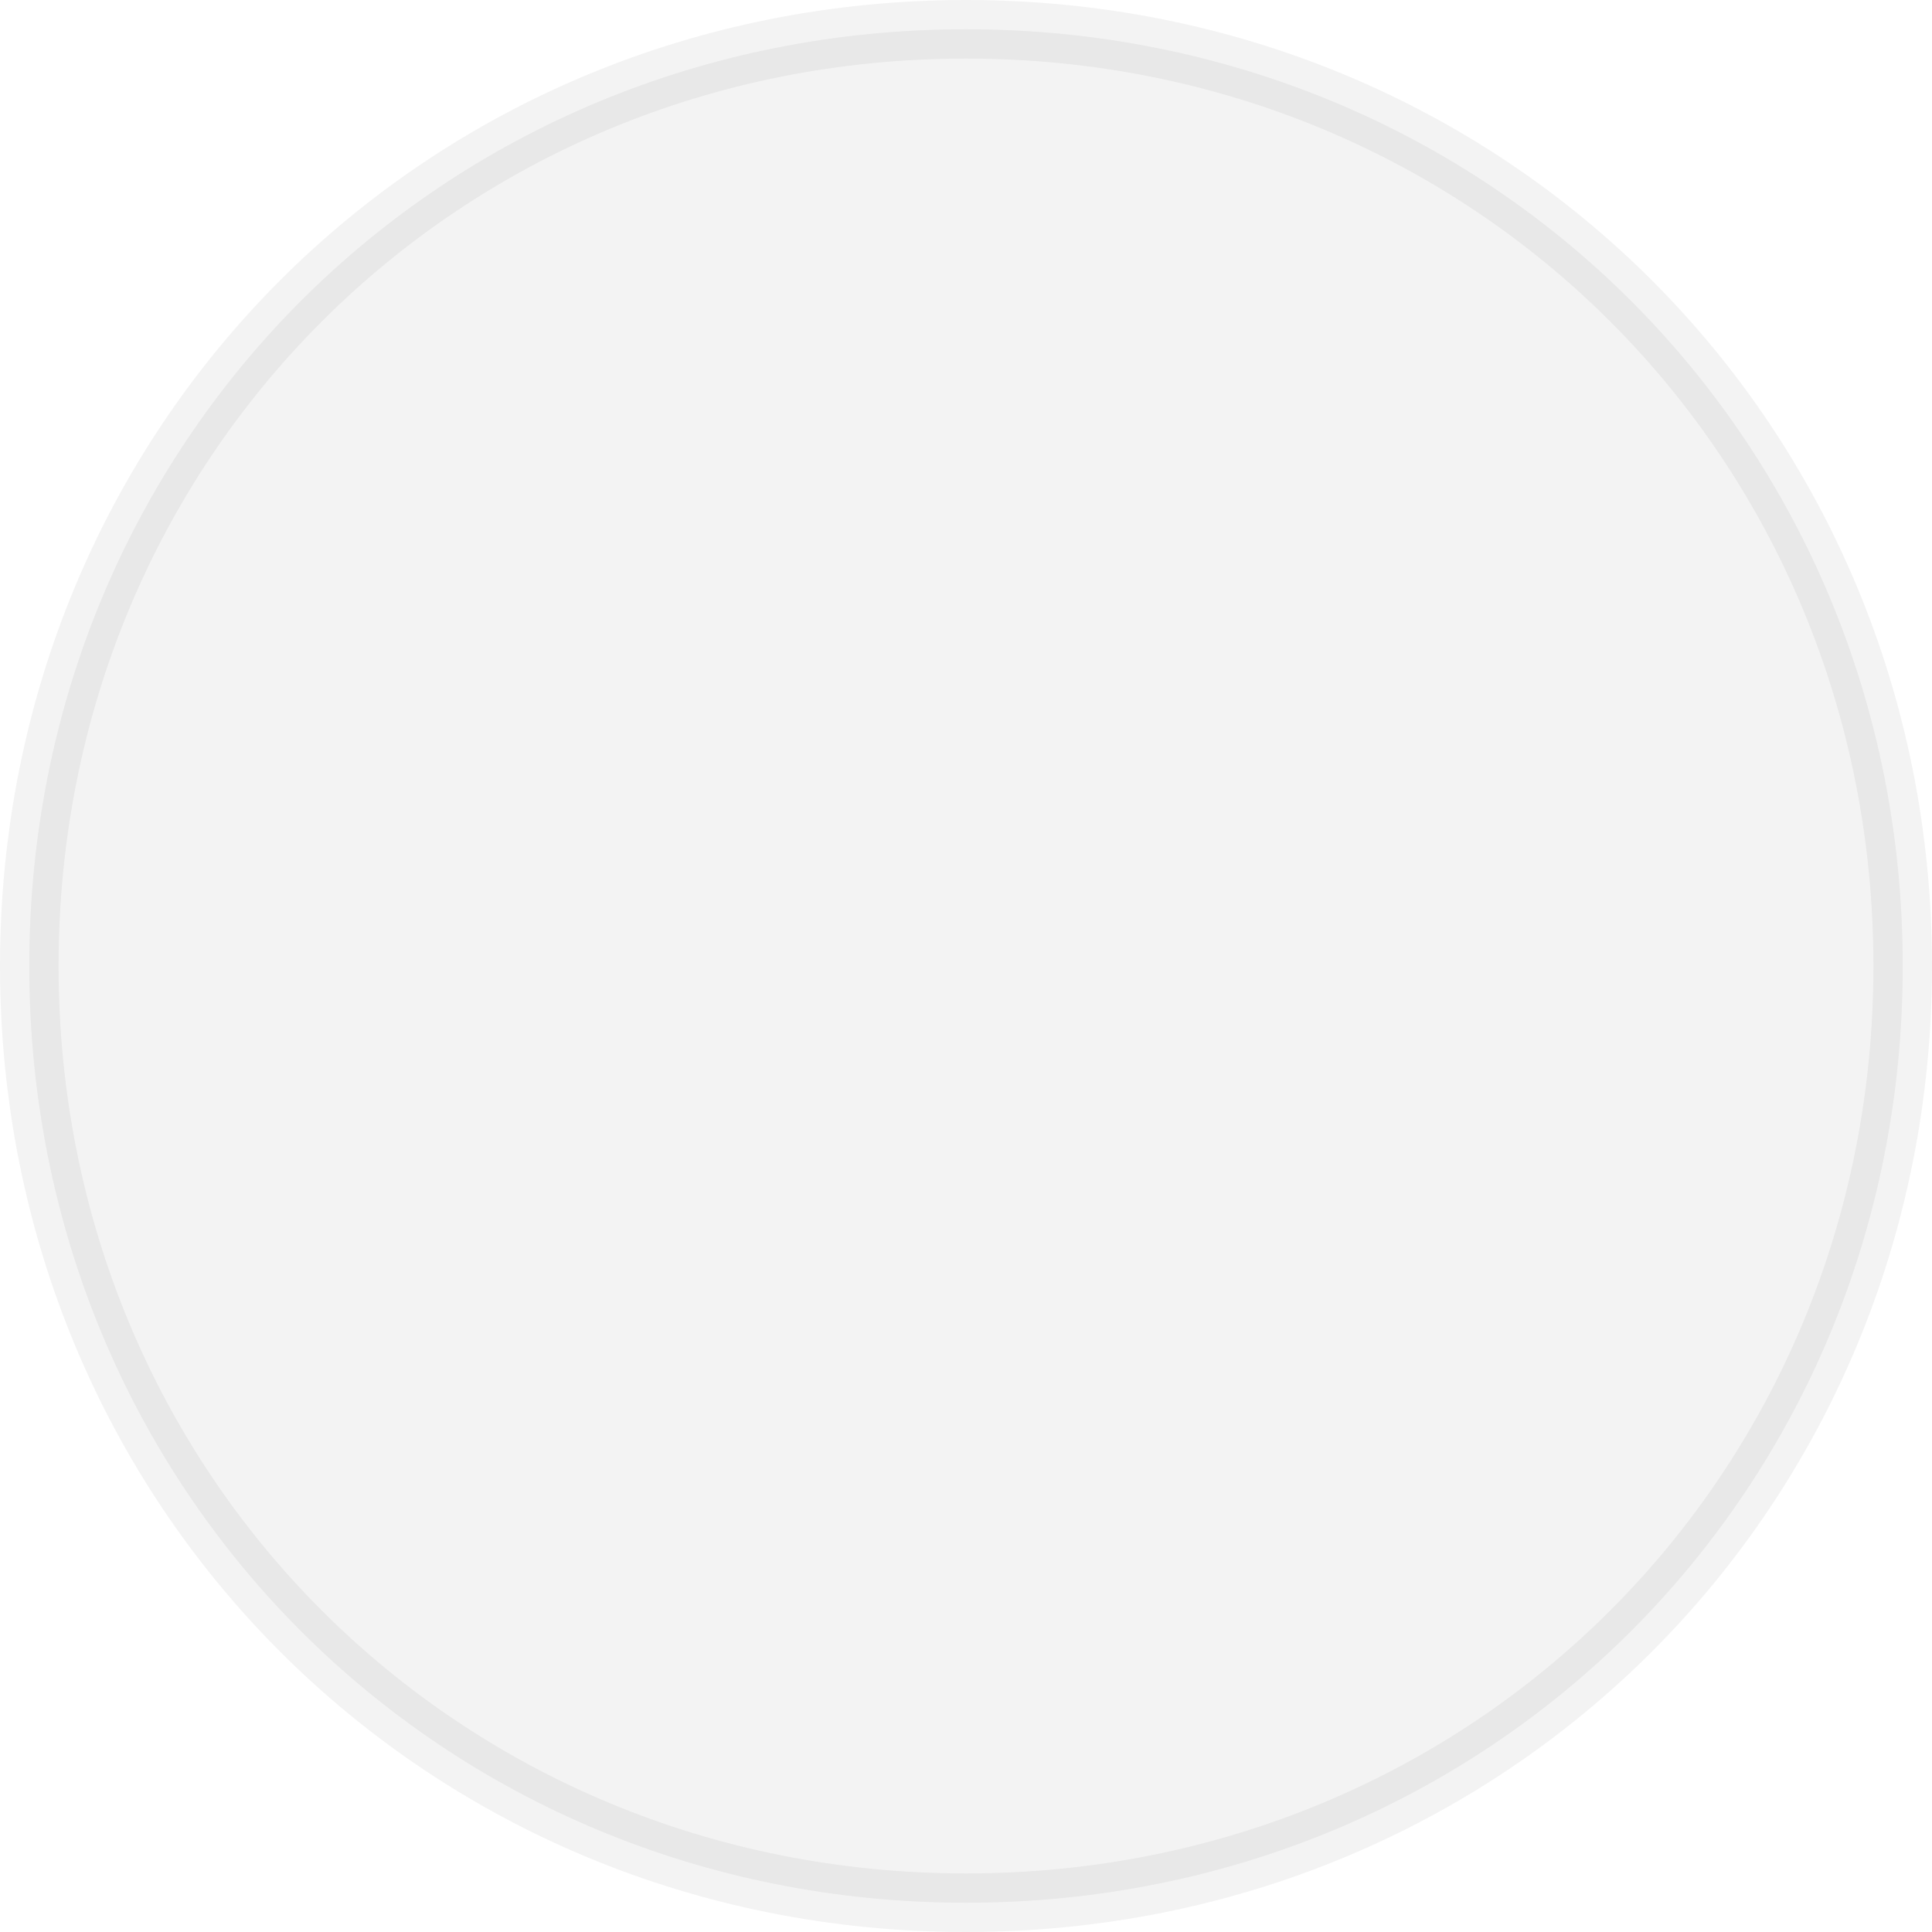
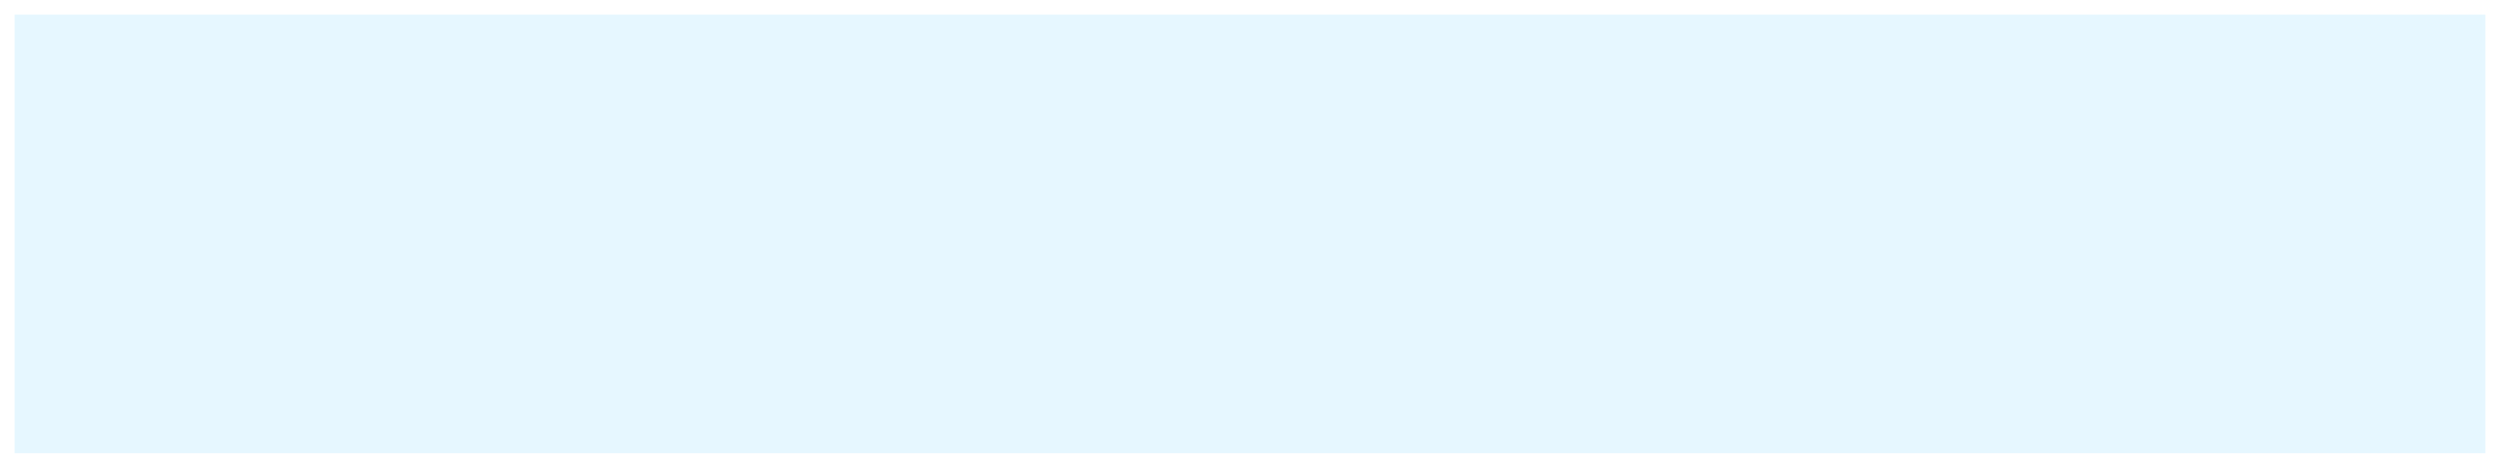
- <svg xmlns="http://www.w3.org/2000/svg" version="1.1" width="33px" height="33px">
-   <g transform="matrix(1 0 0 1 -10 -914 )">
-     <path d="M 26.5 914.5  C 35.46 914.5  42.5 921.54  42.5 930.5  C 42.5 939.46  35.46 946.5  26.5 946.5  C 17.54 946.5  10.5 939.46  10.5 930.5  C 10.5 921.54  17.54 914.5  26.5 914.5  Z " fill-rule="nonzero" fill="#f3f3f3" stroke="none" />
-     <path d="M 26.5 914.5  C 35.46 914.5  42.5 921.54  42.5 930.5  C 42.5 939.46  35.46 946.5  26.5 946.5  C 17.54 946.5  10.5 939.46  10.5 930.5  C 10.5 921.54  17.54 914.5  26.5 914.5  Z " stroke-width="1" stroke="#000000" fill="none" stroke-opacity="0.047" />
+ <svg xmlns="http://www.w3.org/2000/svg" version="1.1" width="171px" height="32px">
+   <g transform="matrix(1 0 0 1 -2237 -196 )">
+     <path d="M 2238 197  L 2407 197  L 2407 227  L 2238 227  L 2238 197  Z " fill-rule="nonzero" fill="#e6f7ff" stroke="none" />
  </g>
</svg>
